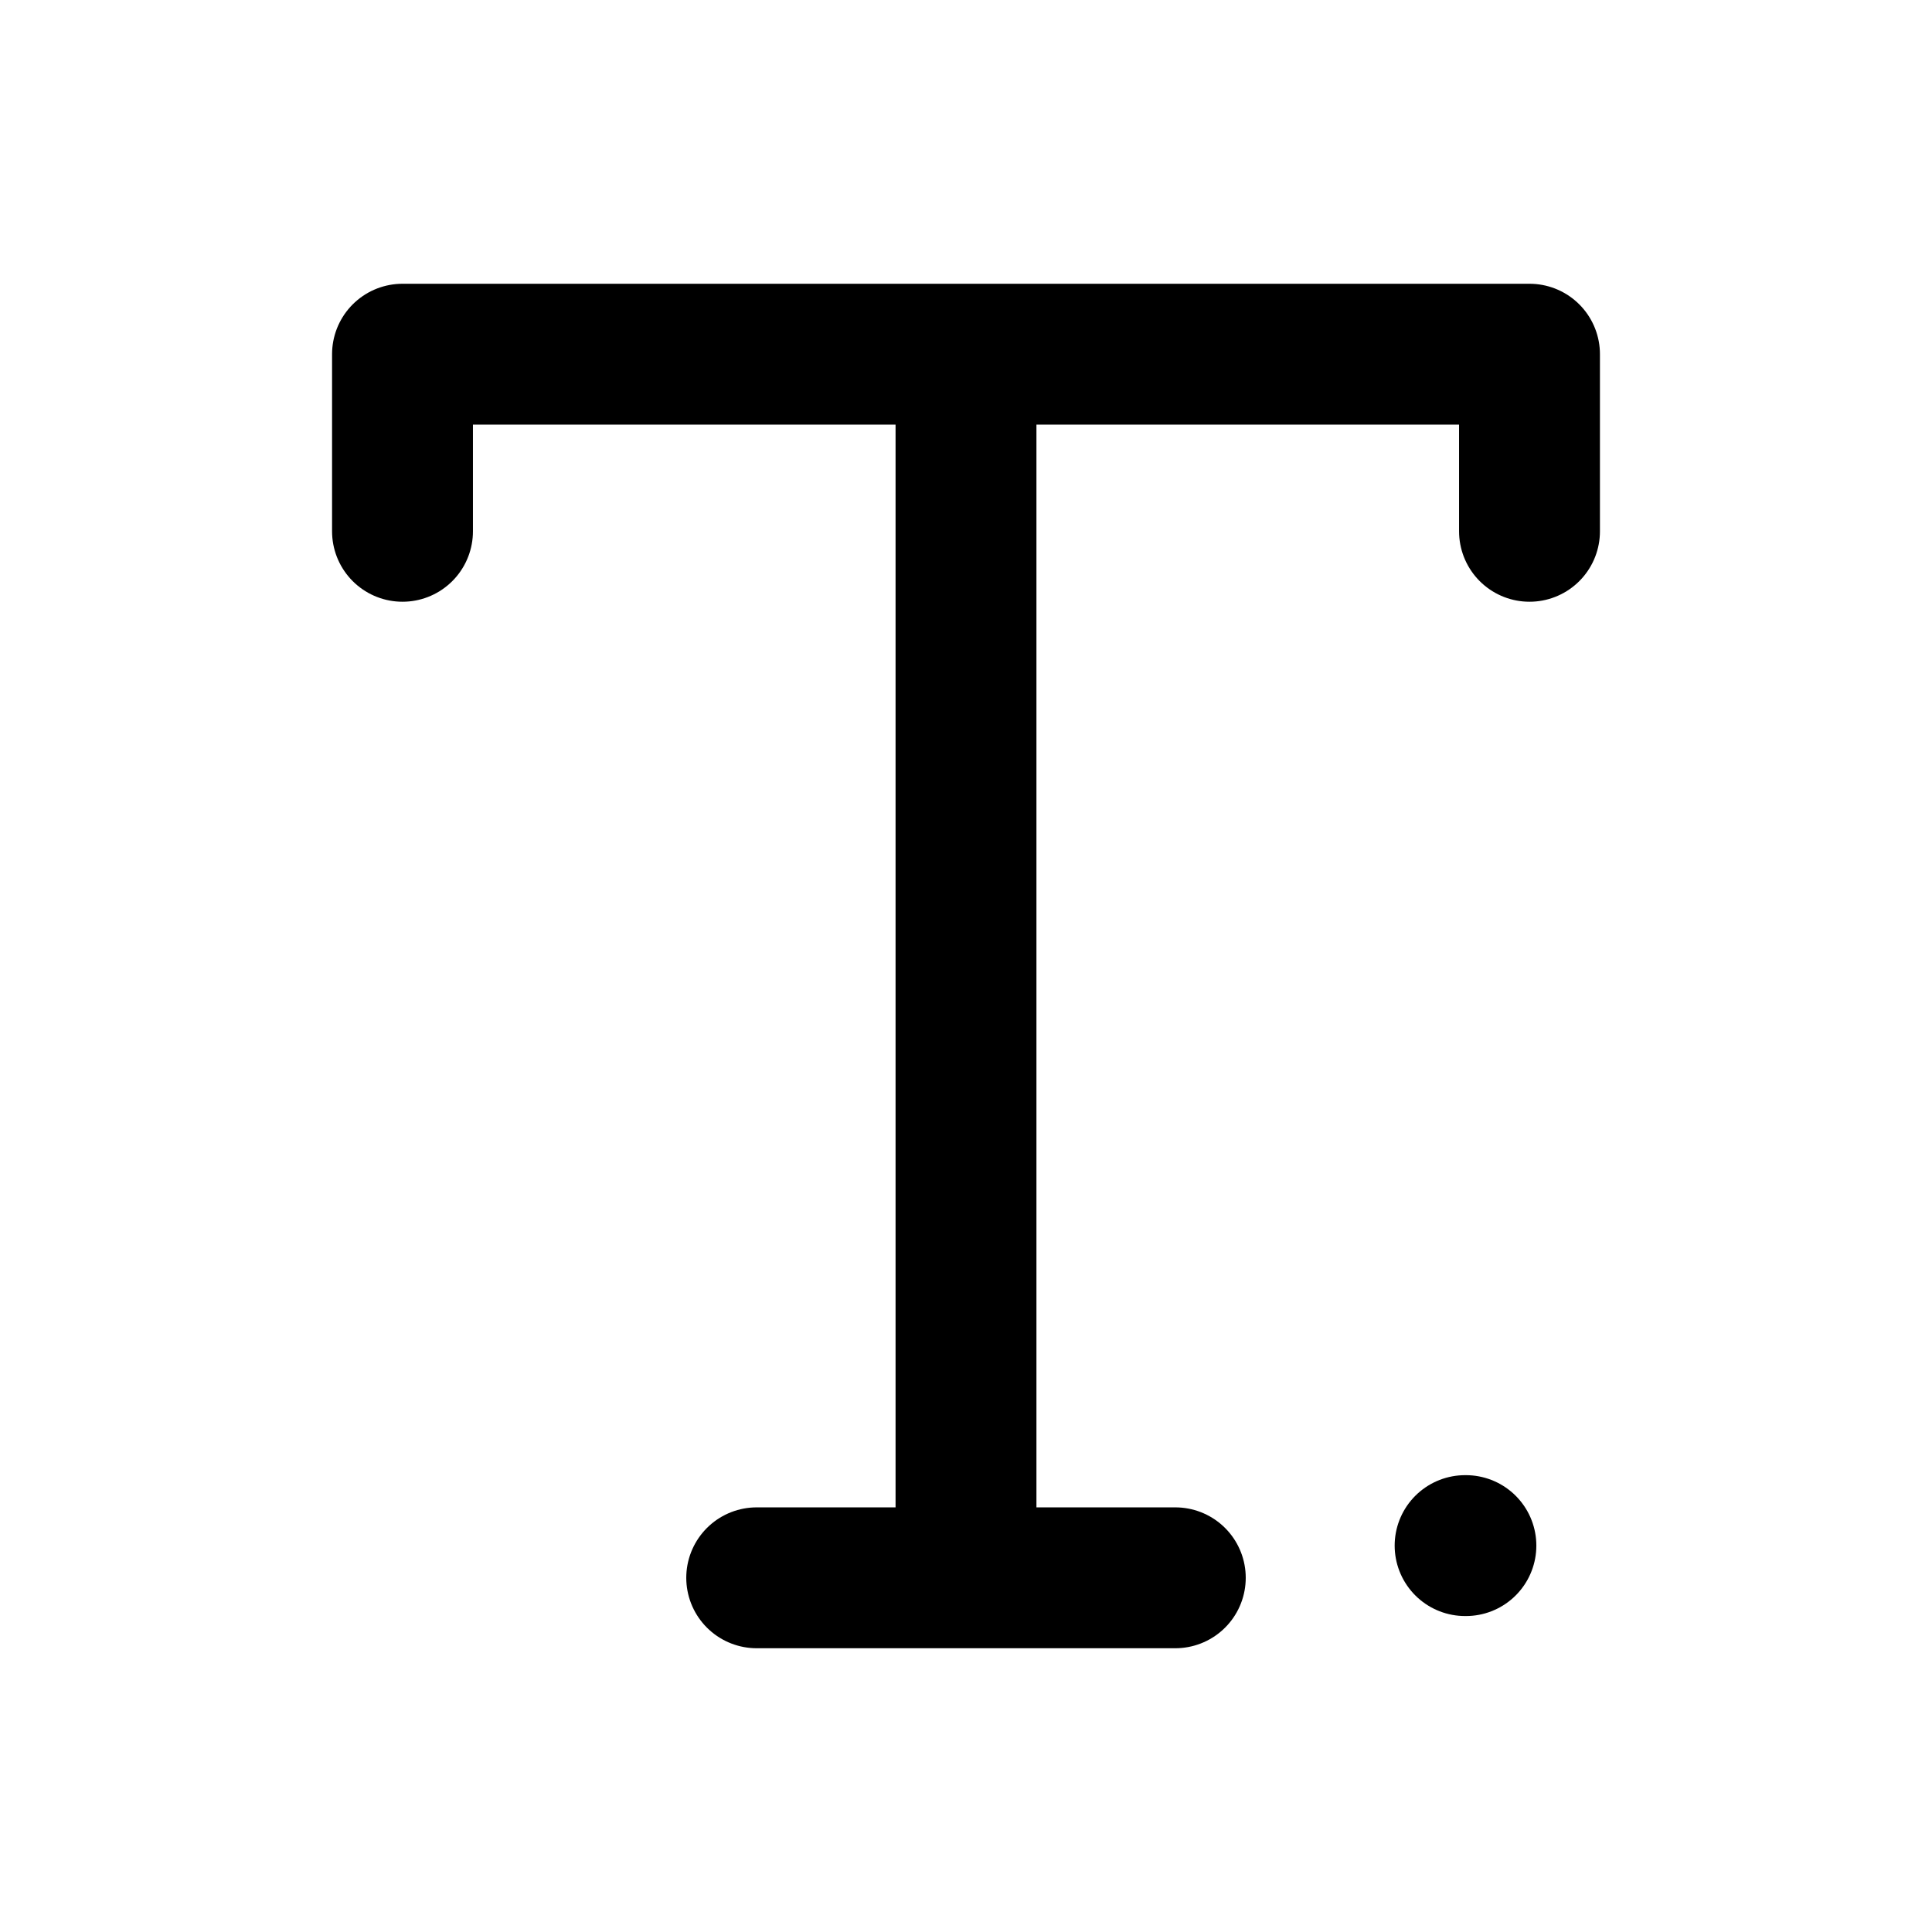
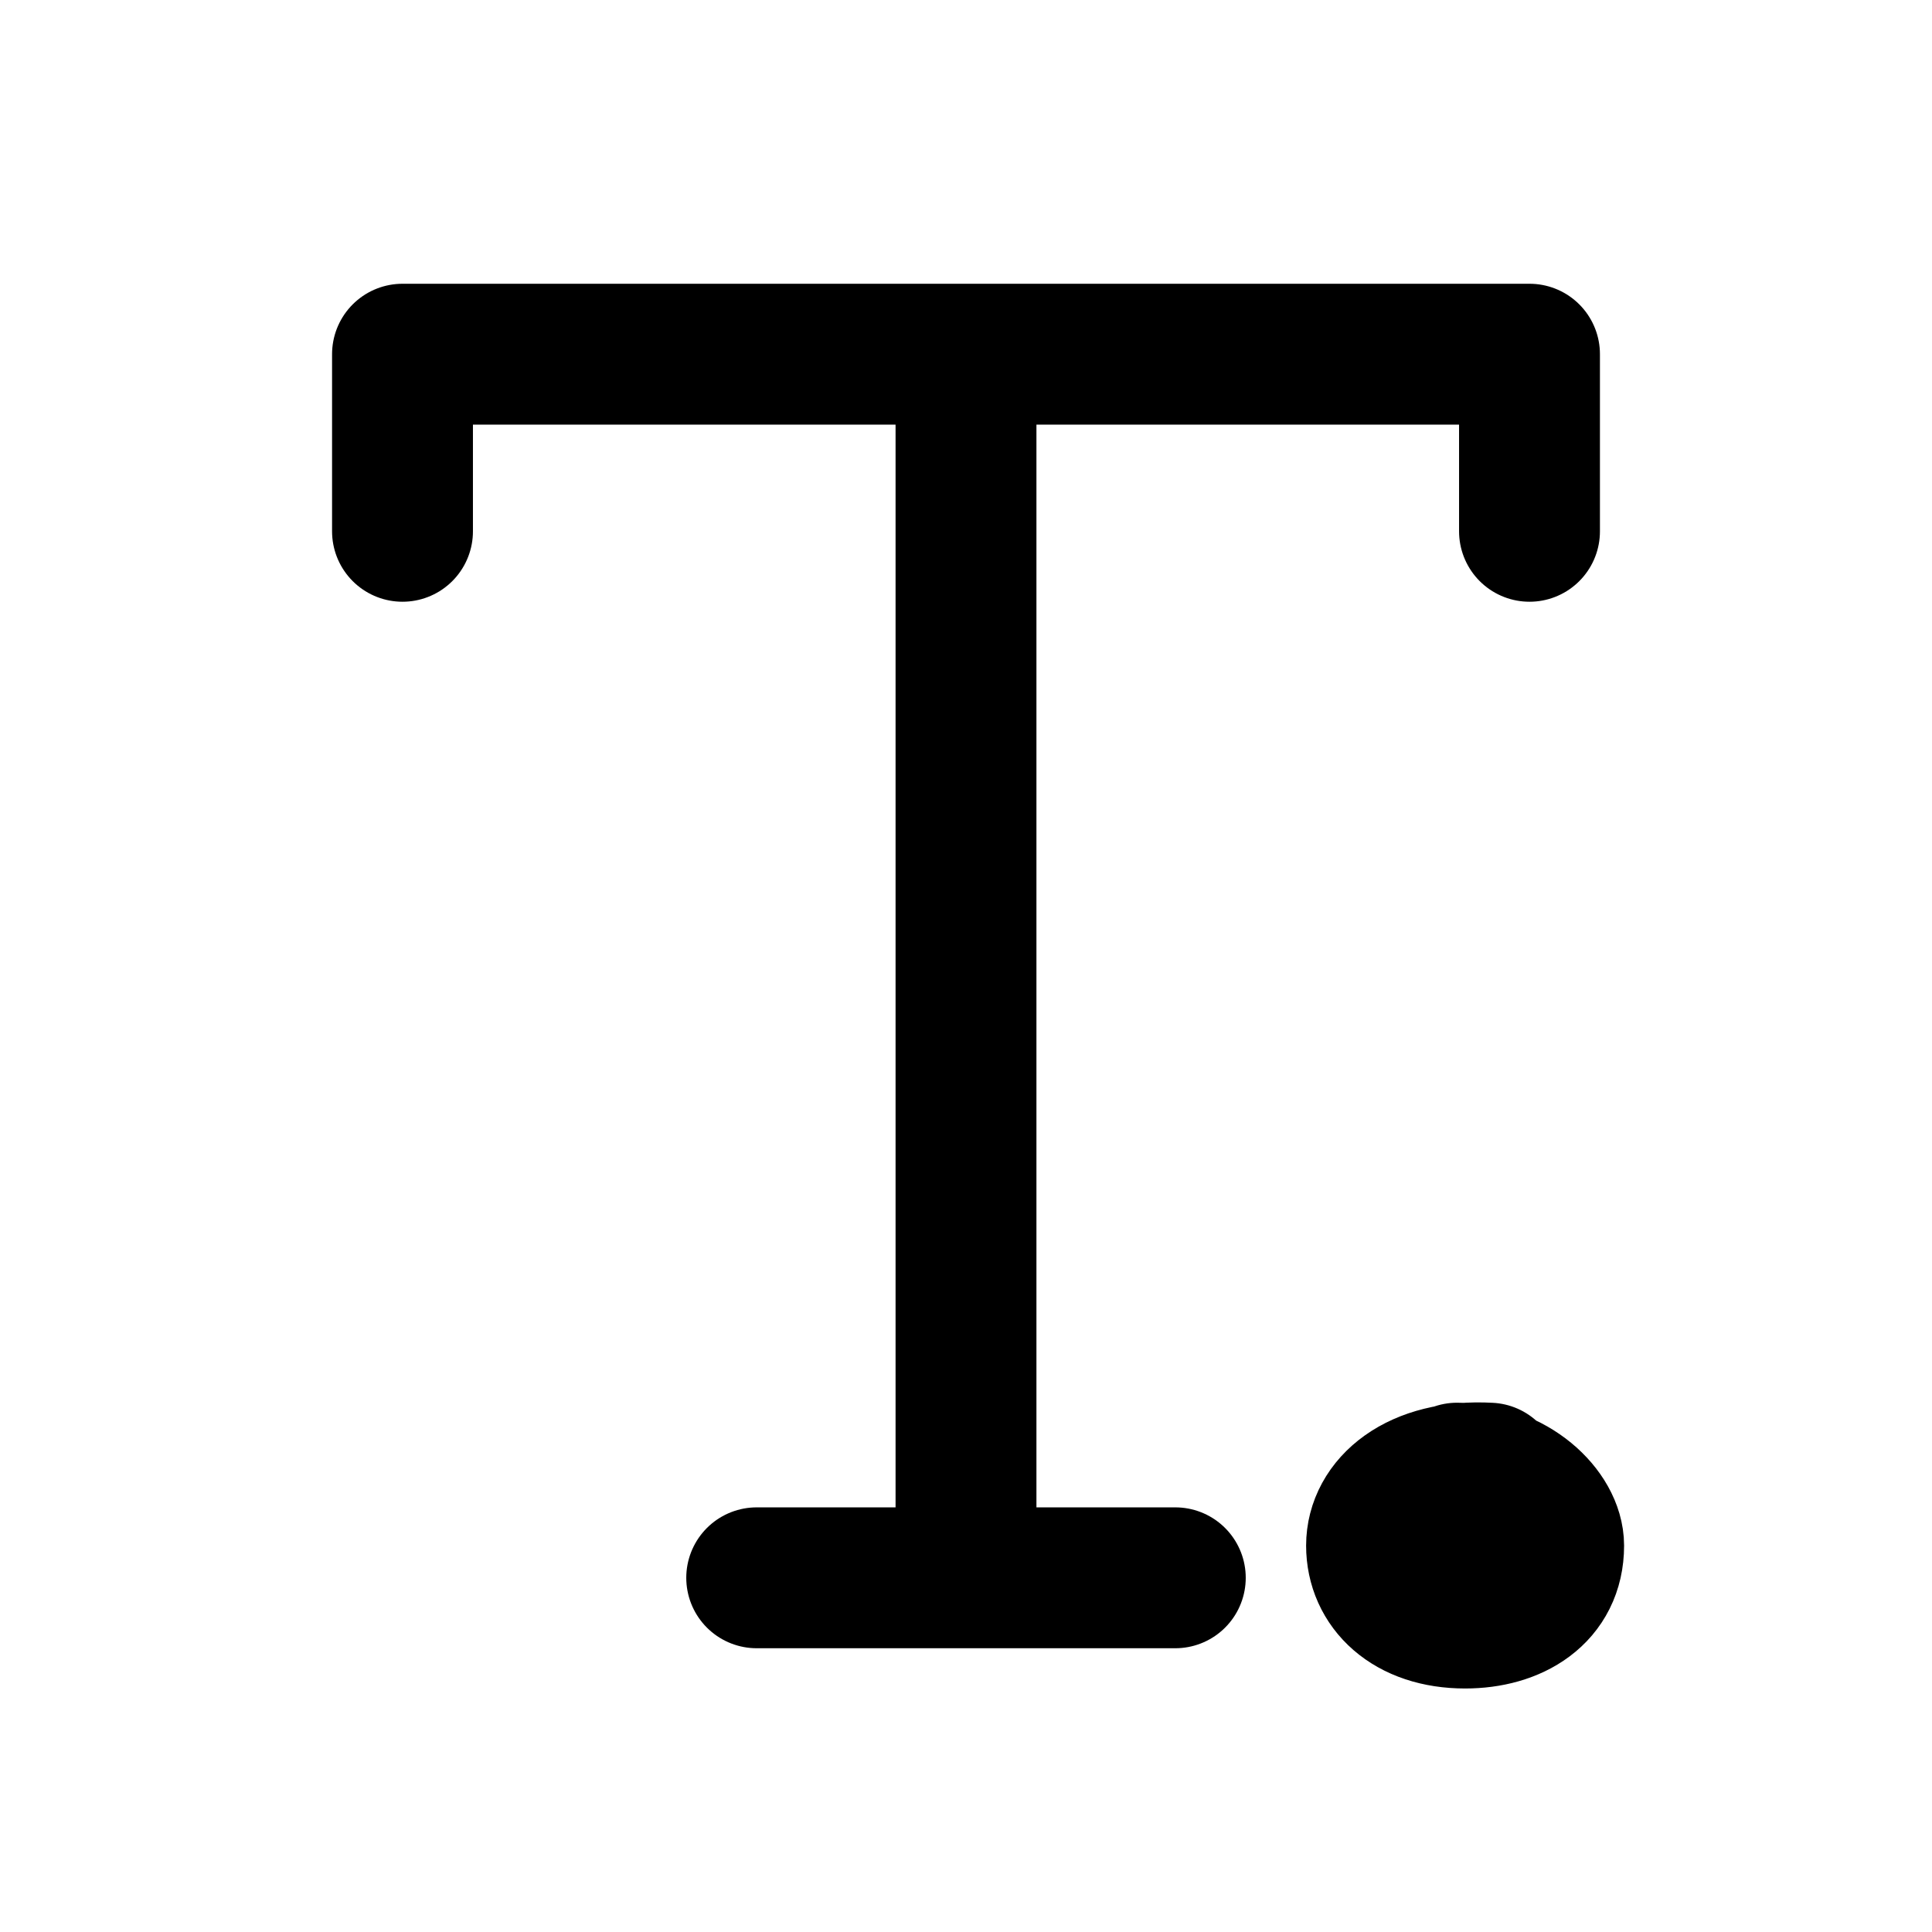
<svg xmlns="http://www.w3.org/2000/svg" viewBox="0 0 24 24" fill="none" stroke="currentColor" stroke-width="1.75" stroke-linecap="round" stroke-linejoin="round">
  <path d="M5 6.6 L5 4.4 L19 4.4 L19 6.6" />
  <path d="M12 4.6 L12 19.6 M9.4 19.6 L14.6 19.6" />
  <path d="M18.2 19.2 L18.21 19.2" />
+   <path d="M18.1 18.3 C18.8 18.3 19.3 18.8 19.3 19.2 C19.3 19.8 18.8 20.1 18.2 20.1 C17.5 20.1 17.1 19.7 17.1 19.2 C17.1 18.7 17.6 18.25 18.5 18.3" data-role="mark" data-mark="1" data-rest="hidden" />
</svg>
